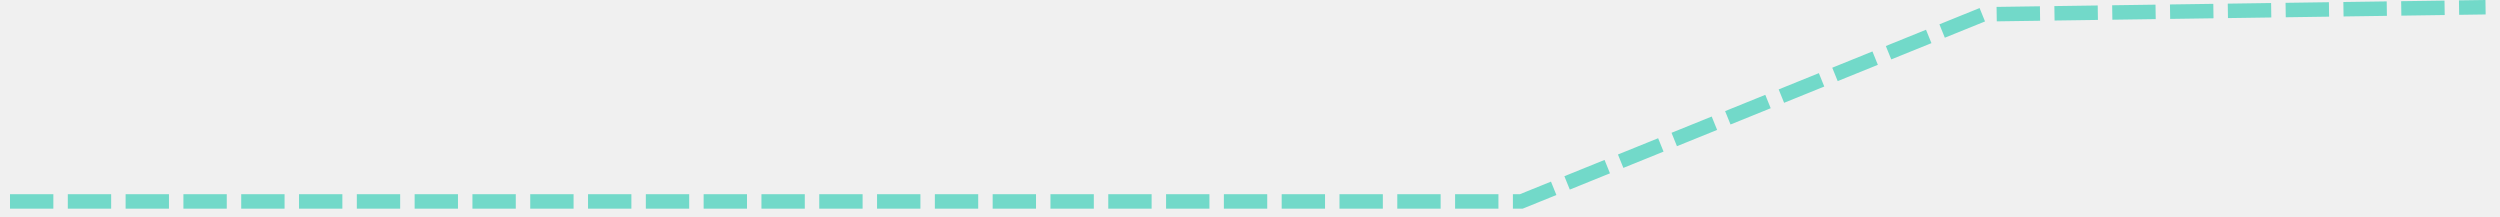
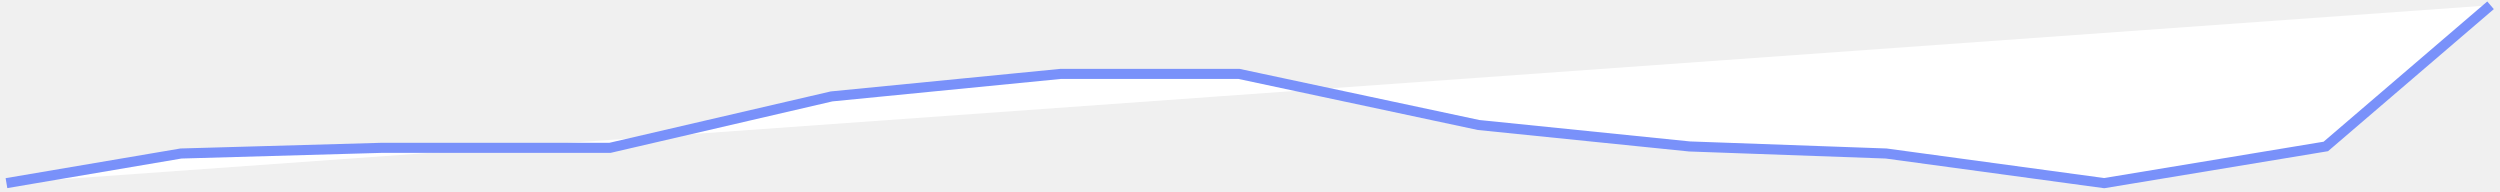
- <svg xmlns="http://www.w3.org/2000/svg" version="1.1" width="346px" height="30px">
-   <g transform="matrix(1 0 0 1 -284 -815 )">
-     <path d="M 0.384 26.879  L 209.545 26.879  L 273.498 0.981  L 343 0  " stroke-width="2" stroke-dasharray="6,2" stroke="#72d9c9" fill="none" transform="matrix(1 0 0 1 285 816 )" />
+ <svg xmlns="http://www.w3.org/2000/svg" version="1.1" width="744px" height="57px">
+   <g transform="matrix(1 0 0 1 -93.5 -2337.5 )">
+     <path d="M 739.687 0.074  L 0.423 53  L 52.362 44.183  L 111.936 42.5  L 180.021 42.5  L 245.979 27.191  L 314.064 20.5  L 367.255 20.5  L 438.532 35.702  L 501.298 42.085  L 559.809 44.183  L 624.702 53  L 690.66 42.085  L 739.687 0.074  Z " fill-rule="nonzero" fill="#ffffff" stroke="none" transform="matrix(1 0 0 1 95 2339 )" />
+     <path d="M 0.423 53  L 52.362 44.183  L 111.936 42.5  L 180.021 42.5  L 245.979 27.191  L 314.064 20.5  L 367.255 20.5  L 438.532 35.702  L 501.298 42.085  L 559.809 44.183  L 624.702 53  L 690.66 42.085  L 739.687 0.074  " stroke-width="3" stroke="#7991fa" fill="none" transform="matrix(1 0 0 1 95 2339 )" />
  </g>
</svg>
